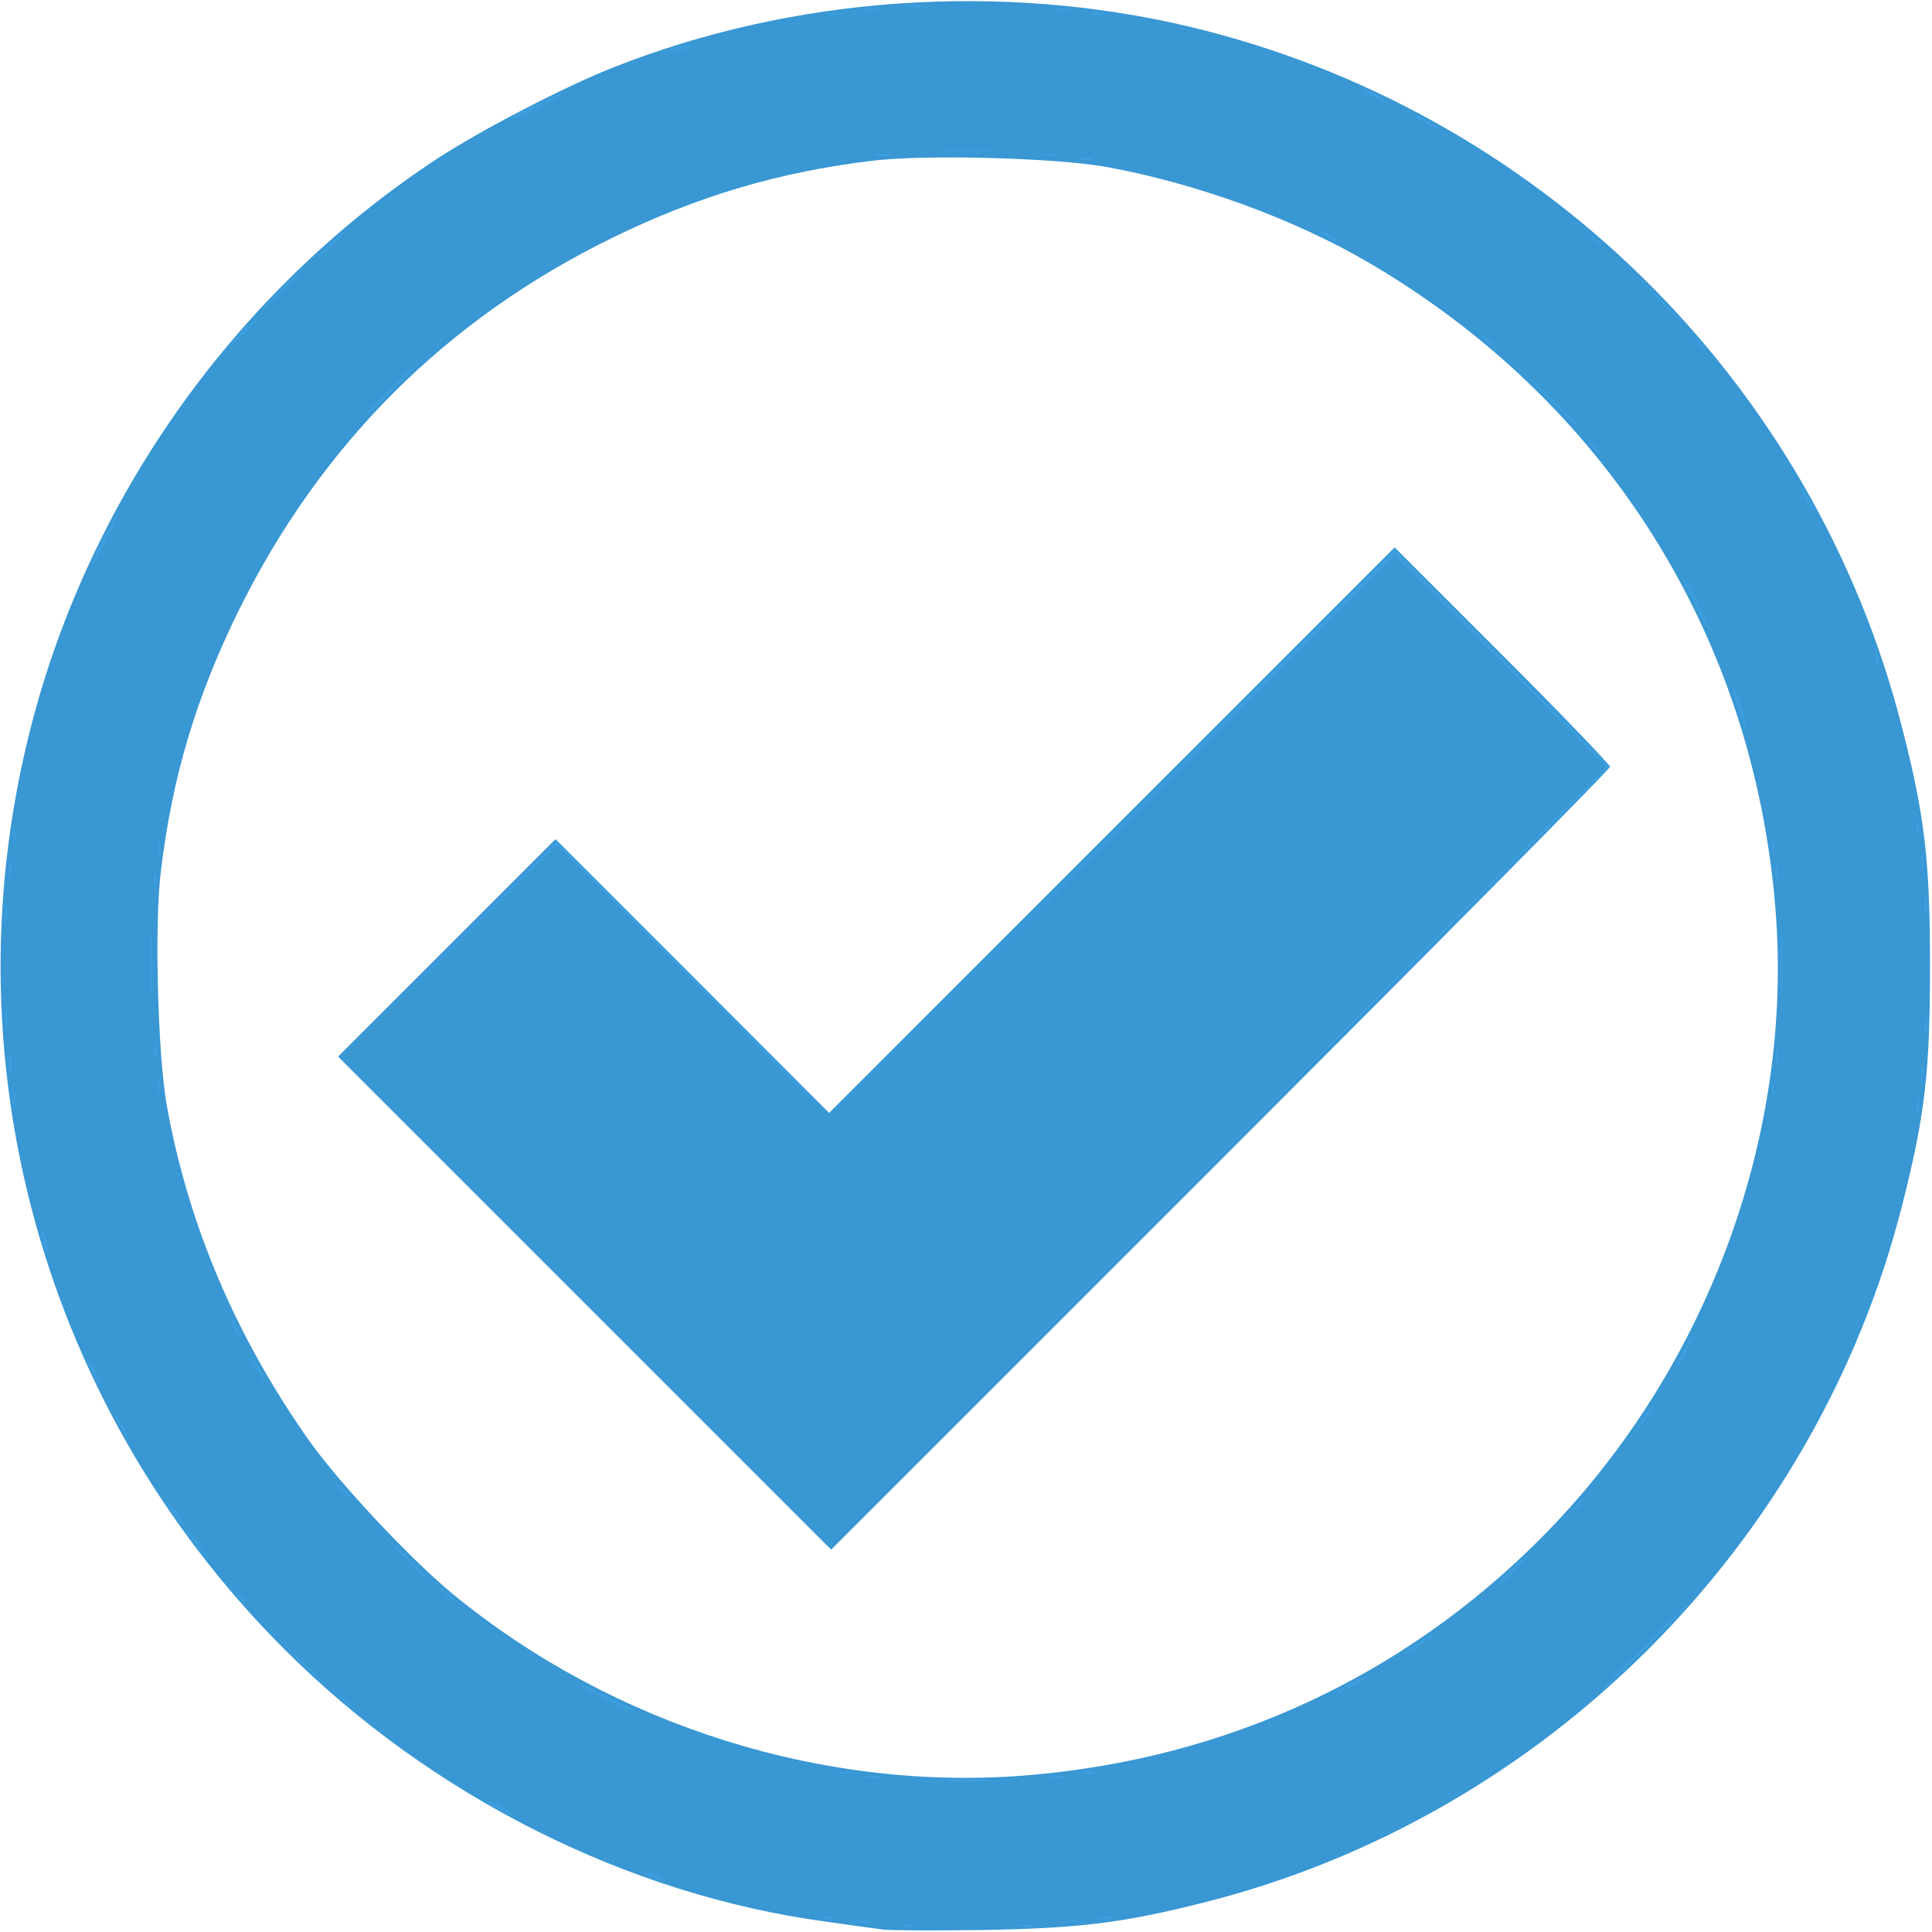
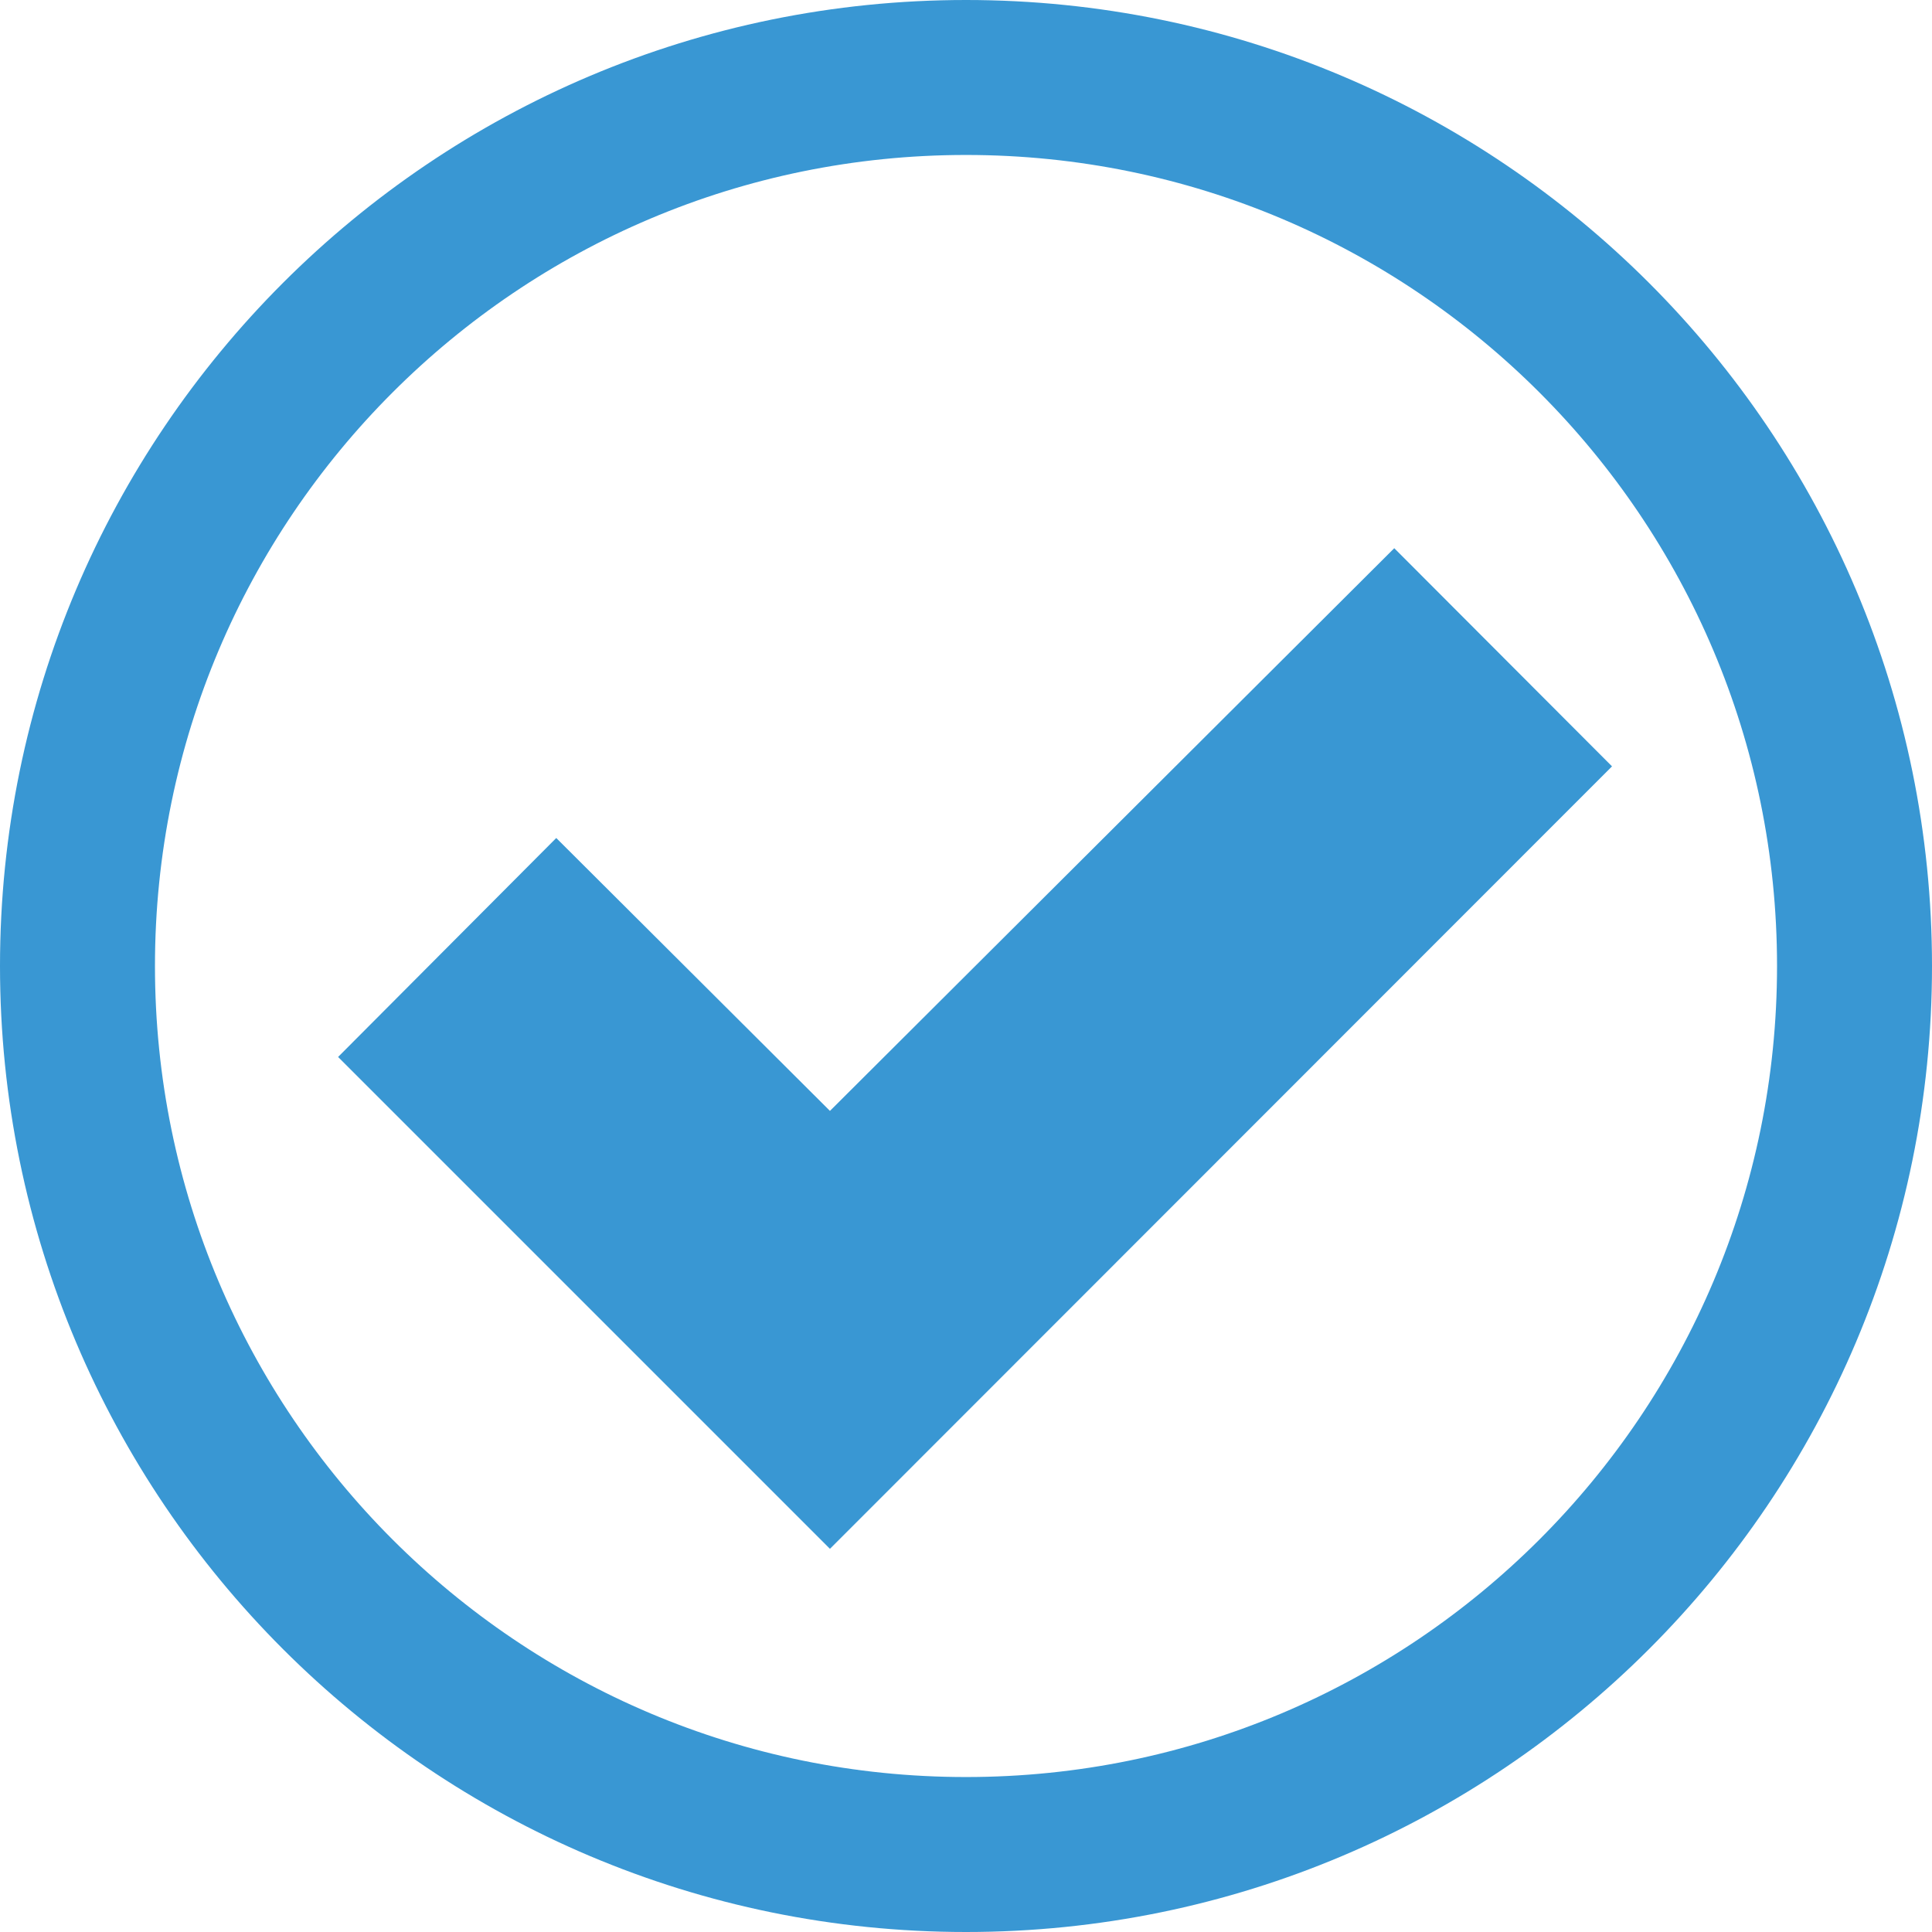
<svg xmlns="http://www.w3.org/2000/svg" width="480" height="480" viewBox="0 0 480 480">
-   <path fill="#3997d3" d="M219.5 479.4C217.8 479.2 211.3 478.3 205.0 477.4C155.7 470.7 106.9 446.1 70.5 409.6C8.6 347.6 -14.6 257.7 9.5 173.9C25.3 119.2 60.8 70.9 108.5 39.5C119.5 32.3 140.3 21.5 152.5 16.7C197.0 -0.9 248.6 -4.5 295.4 6.6C382.0 27.2 450.5 94.5 472.5 180.5C478.2 202.7 479.5 213.6 479.5 240.0C479.5 266.3 478.3 276.9 472.6 299.4C451.2 383.8 383.9 451.2 299.4 472.6C278.9 477.8 267.9 479.1 244.0 479.5C232.2 479.7 221.2 479.6 219.5 479.4ZM256.0 441.0C304.8 436.8 348.4 416.6 382.5 382.5C423.7 341.3 445.7 282.6 441.1 225.7C435.6 157.7 398.9 99.6 339.8 65.1C321.3 54.3 297.0 45.5 275.0 41.5C262.5 39.2 229.3 38.3 216.2 40.0C193.4 42.8 173.4 48.7 152.3 59.0C110.7 79.3 79.4 110.7 59.0 152.3C48.6 173.6 42.8 193.1 40.0 216.2C38.3 229.3 39.2 262.5 41.5 275.0C46.9 304.7 58.7 332.3 77.0 358.2C84.5 368.7 102.1 387.5 112.7 396.2C152.7 428.9 205.4 445.4 256.0 441.0ZM145.2 323.7L84.0 262.5L111.0 235.5L138.0 208.5L172.0 242.5L206.0 276.5L276.3 206.2L346.5 136.0L373.3 162.8C388.0 177.5 400.0 190.0 400.0 190.5C400.0 191.1 356.5 235.0 303.2 288.3L206.5 385.0L145.2 323.7Z" />
-   <path fill="#3c9edd" d="M223.8 478.3C225.0 478.1 226.8 478.1 227.8 478.3C228.7 478.6 227.7 478.8 225.5 478.7C223.3 478.7 222.5 478.5 223.8 478.3ZM253.2 478.3C254.2 478.1 255.8 478.1 256.8 478.3C257.7 478.6 256.9 478.8 255.0 478.8C253.1 478.8 252.3 478.6 253.2 478.3ZM211.8 477.3C213.0 477.1 214.8 477.1 215.8 477.3C216.7 477.6 215.7 477.8 213.5 477.7C211.3 477.7 210.5 477.5 211.8 477.3ZM264.8 477.3C266.0 477.1 267.8 477.1 268.8 477.3C269.7 477.6 268.7 477.8 266.5 477.7C264.3 477.7 263.5 477.5 264.8 477.3ZM204.3 476.3C205.2 476.1 206.6 476.1 207.3 476.3C207.9 476.6 207.2 476.8 205.5 476.8C203.8 476.8 203.3 476.6 204.3 476.3ZM273.3 476.3C274.2 476.1 275.6 476.1 276.3 476.3C276.9 476.6 276.1 476.8 274.5 476.8C272.9 476.8 272.3 476.6 273.3 476.3ZM161.0 466.0C159.2 464.8 160.8 464.8 163.5 466.0C164.8 466.6 165.0 466.9 164.0 466.9C163.2 466.9 161.8 466.5 161.0 466.0ZM123.8 449.4C120.0 447.4 120.2 446.6 124.0 448.5C125.7 449.4 127.0 450.3 127.0 450.5C127.0 451.2 126.9 451.1 123.8 449.4ZM231.2 442.3C236.1 442.1 243.9 442.1 248.8 442.3C253.6 442.4 249.6 442.6 240.0 442.6C230.4 442.6 226.4 442.4 231.2 442.3ZM215.2 441.3C216.2 441.1 217.8 441.1 218.8 441.3C219.7 441.6 218.9 441.8 217.0 441.8C215.1 441.8 214.3 441.6 215.2 441.3ZM261.2 441.3C262.2 441.1 263.8 441.1 264.8 441.3C265.7 441.6 264.9 441.8 263.0 441.8C261.1 441.8 260.3 441.6 261.2 441.3ZM208.3 440.3C209.2 440.1 210.6 440.1 211.3 440.3C211.9 440.6 211.2 440.8 209.5 440.8C207.8 440.8 207.3 440.6 208.3 440.3ZM269.3 440.3C270.2 440.1 271.6 440.1 272.3 440.3C272.9 440.6 272.1 440.8 270.5 440.8C268.9 440.8 268.3 440.6 269.3 440.3ZM149.8 421.9C146.6 420.3 144.0 418.7 144.0 418.5C144.0 418.0 155.9 423.7 156.9 424.6C158.2 425.8 154.7 424.5 149.8 421.9ZM83.9 421.2L81.5 418.5L84.2 420.9C86.8 423.2 87.5 424.0 86.7 424.0C86.5 424.0 85.3 422.8 83.9 421.2ZM332.0 420.5C332.0 420.3 333.8 419.1 336.0 418.0C338.2 416.9 340.0 416.2 340.0 416.5C340.0 416.7 338.2 417.9 336.0 419.0C333.8 420.1 332.0 420.8 332.0 420.5ZM408.5 409.0C414.5 402.9 419.7 398.0 420.0 398.0C420.2 398.0 415.5 402.9 409.5 409.0C403.5 415.1 398.3 420.0 398.0 420.0C397.8 420.0 402.5 415.1 408.5 409.0ZM71.0 409.2L62.5 400.5L71.2 409.0C79.4 416.9 80.5 418.0 79.7 418.0C79.6 418.0 75.6 414.1 71.0 409.2ZM349.0 410.7C349.0 410.5 350.9 409.0 353.2 407.5C355.6 405.9 357.0 405.3 356.3 406.1C355.1 407.6 349.0 411.4 349.0 410.7ZM57.9 395.2L55.5 392.5L58.2 394.9C60.8 397.2 61.5 398.0 60.7 398.0C60.5 398.0 59.3 396.8 57.9 395.2ZM109.9 395.2L107.5 392.5L110.2 394.9C112.8 397.2 113.5 398.0 112.7 398.0C112.5 398.0 111.3 396.8 109.9 395.2ZM375.5 390.0C377.6 387.8 379.6 386.0 379.9 386.0C380.2 386.0 378.6 387.8 376.5 390.0C374.4 392.2 372.4 394.0 372.1 394.0C371.8 394.0 373.4 392.2 375.5 390.0ZM97.0 383.2L87.5 373.5L97.2 383.0C106.3 391.8 107.5 393.0 106.7 393.0C106.6 393.0 102.2 388.6 97.0 383.2ZM49.9 385.2C47.0 381.8 45.8 380.0 46.3 380.0C46.5 380.0 48.0 381.6 49.4 383.5C52.2 387.1 52.5 388.4 49.9 385.2ZM302.3 287.5L399.0 190.5L372.8 164.2L346.5 138.0L276.5 207.8L206.5 277.5L276.5 207.0C315.0 168.3 346.5 136.6 346.5 136.5C346.5 136.5 358.5 148.7 373.2 163.5L400.0 190.5L302.7 287.5L205.5 384.5L302.3 287.5ZM389.0 376.8C393.1 372.3 394.0 371.5 394.0 372.3C394.0 372.5 391.9 374.6 389.2 377.0L384.5 381.5L389.0 376.8ZM43.0 376.0C41.8 374.4 41.1 373.0 41.4 373.0C41.6 373.0 42.8 374.4 44.0 376.0C45.2 377.6 45.9 379.0 45.6 379.0C45.4 379.0 44.2 377.6 43.0 376.0ZM83.9 369.2L81.5 366.5L84.2 368.9C86.8 371.2 87.5 372.0 86.7 372.0C86.5 372.0 85.3 370.8 83.9 369.2ZM29.5 354.0C28.6 352.4 28.2 351.0 28.4 351.0C28.7 351.0 29.6 352.4 30.5 354.0C31.4 355.6 31.8 357.0 31.6 357.0C31.3 357.0 30.4 355.6 29.5 354.0ZM407.5 353.2C409.0 350.9 410.5 349.0 410.7 349.0C411.4 349.0 407.6 355.1 406.1 356.3C405.3 357.0 405.9 355.6 407.5 353.2ZM23.2 341.5C21.5 337.8 21.8 337.0 23.6 340.3C24.5 341.9 25.0 343.4 24.7 343.6C24.5 343.8 23.8 342.9 23.2 341.5ZM63.5 340.0C62.6 338.4 62.2 337.0 62.4 337.0C62.7 337.0 63.6 338.4 64.5 340.0C65.4 341.6 65.8 343.0 65.6 343.0C65.3 343.0 64.4 341.6 63.5 340.0ZM418.0 336.0C419.1 333.8 420.3 332.0 420.5 332.0C420.8 332.0 420.1 333.8 419.0 336.0C417.9 338.2 416.7 340.0 416.5 340.0C416.2 340.0 416.9 338.2 418.0 336.0ZM58.0 329.9C57.3 328.8 57.0 327.6 57.3 327.4C57.5 327.2 58.2 328.1 58.8 329.5C60.2 332.5 59.5 332.8 58.0 329.9ZM10.6 308.4C10.2 307.0 10.1 305.6 10.3 305.3C10.6 305.1 11.1 306.1 11.4 307.6C11.8 309.0 11.9 310.4 11.7 310.7C11.4 310.9 10.9 309.9 10.6 308.4ZM476.2 274.5C476.2 272.9 476.4 272.3 476.7 273.3C476.9 274.2 476.9 275.6 476.7 276.3C476.4 276.9 476.2 276.1 476.2 274.5ZM171.5 243.0L138.5 210.0L111.5 236.8L84.5 263.5L111.5 236.2L138.5 209.0L171.7 242.2C190.0 260.5 205.0 275.6 205.0 275.7C205.0 276.4 202.2 273.7 171.5 243.0ZM3.2 272.5C3.2 270.9 3.4 270.3 3.7 271.3C3.9 272.2 3.9 273.6 3.7 274.3C3.4 274.9 3.2 274.1 3.2 272.5ZM440.2 270.5C440.2 268.9 440.4 268.3 440.7 269.3C440.9 270.2 440.9 271.6 440.7 272.3C440.4 272.9 440.2 272.1 440.2 270.5ZM39.2 269.5C39.2 267.9 39.4 267.3 39.7 268.3C39.9 269.2 39.9 270.6 39.7 271.3C39.4 271.9 39.2 271.1 39.2 269.5ZM477.3 266.5C477.3 264.3 477.5 263.5 477.7 264.8C477.9 266.0 477.9 267.8 477.7 268.8C477.4 269.7 477.2 268.7 477.3 266.5ZM2.3 264.0C2.3 261.5 2.5 260.5 2.7 261.8C2.9 263.0 2.9 265.0 2.7 266.2C2.5 267.5 2.3 266.5 2.3 264.0ZM441.2 263.0C441.2 261.1 441.4 260.3 441.7 261.2C441.9 262.2 441.9 263.8 441.7 264.8C441.4 265.7 441.2 264.9 441.2 263.0ZM38.2 261.0C38.2 259.1 38.4 258.3 38.7 259.2C38.9 260.2 38.9 261.8 38.7 262.8C38.4 263.7 38.2 262.9 38.2 261.0ZM478.2 255.0C478.2 253.1 478.4 252.3 478.7 253.2C478.9 254.2 478.9 255.8 478.7 256.8C478.4 257.7 478.2 256.9 478.2 255.0ZM442.4 240.0C442.4 230.4 442.6 226.4 442.7 231.2C442.9 236.1 442.9 243.9 442.7 248.8C442.6 253.6 442.4 249.6 442.4 240.0ZM1.2 253.0C1.2 251.1 1.4 250.3 1.7 251.2C1.9 252.2 1.9 253.8 1.7 254.8C1.4 255.7 1.2 254.9 1.2 253.0ZM37.4 240.0C37.4 232.6 37.5 229.5 37.7 233.2C37.9 237.0 37.9 243.0 37.7 246.8C37.5 250.5 37.4 247.4 37.4 240.0ZM1.2 227.0C1.2 225.1 1.4 224.3 1.7 225.2C1.9 226.2 1.9 227.8 1.7 228.8C1.4 229.7 1.2 228.9 1.2 227.0ZM478.2 225.0C478.2 223.1 478.4 222.3 478.7 223.2C478.9 224.2 478.9 225.8 478.7 226.8C478.4 227.7 478.2 226.9 478.2 225.0ZM38.2 219.0C38.2 217.1 38.4 216.3 38.7 217.2C38.9 218.2 38.9 219.8 38.7 220.8C38.4 221.7 38.2 220.9 38.2 219.0ZM2.3 216.0C2.3 213.5 2.5 212.5 2.7 213.8C2.9 215.0 2.9 217.0 2.7 218.2C2.5 219.5 2.3 218.5 2.3 216.0ZM441.2 217.0C441.2 215.1 441.4 214.3 441.7 215.2C441.9 216.2 441.9 217.8 441.7 218.8C441.4 219.7 441.2 218.9 441.2 217.0ZM477.3 213.5C477.3 211.3 477.5 210.5 477.7 211.8C477.9 213.0 477.9 214.8 477.7 215.8C477.4 216.7 477.2 215.7 477.3 213.5ZM39.2 210.5C39.2 208.8 39.4 208.3 39.7 209.3C39.9 210.2 39.9 211.6 39.7 212.3C39.4 212.9 39.2 212.2 39.2 210.5ZM440.2 209.5C440.2 207.8 440.4 207.3 440.7 208.3C440.9 209.2 440.9 210.6 440.7 211.3C440.4 211.9 440.2 211.2 440.2 209.5ZM3.2 207.5C3.2 205.8 3.4 205.3 3.7 206.3C3.9 207.2 3.9 208.6 3.7 209.3C3.4 209.9 3.2 209.2 3.2 207.5ZM476.2 205.5C476.2 203.8 476.4 203.3 476.7 204.3C476.9 205.2 476.9 206.6 476.7 207.3C476.4 207.9 476.2 207.2 476.2 205.5ZM431.7 175.8C430.8 172.9 430.2 170.4 430.4 170.2C430.6 170.0 431.6 172.2 432.5 175.0C433.4 177.8 434.0 180.3 433.8 180.5C433.6 180.8 432.6 178.6 431.7 175.8ZM466.1 164.3C466.0 163.7 465.7 162.3 465.4 161.3C464.9 159.6 464.9 159.6 466.0 161.3C466.6 162.3 466.9 163.6 466.6 164.3C466.3 165.2 466.1 165.2 466.1 164.3ZM421.2 150.5C419.5 146.9 418.2 144.0 418.5 144.0C419.2 144.0 425.2 156.1 424.8 156.6C424.6 156.8 423.0 154.0 421.2 150.5ZM23.0 139.6C23.0 138.6 29.0 127.0 29.5 127.0C29.8 127.0 28.6 129.8 26.9 133.2C23.6 139.8 23.0 140.8 23.0 139.6ZM448.5 124.0C447.6 122.3 447.2 121.0 447.4 121.0C447.7 121.0 448.6 122.3 449.5 124.0C450.4 125.7 450.8 127.0 450.6 127.0C450.3 127.0 449.4 125.7 448.5 124.0ZM394.9 110.2L392.5 107.5L395.2 109.9C397.8 112.2 398.5 113.0 397.7 113.0C397.5 113.0 396.3 111.8 394.9 110.2ZM382.5 96.8L373.5 87.5L382.8 96.5C387.8 101.4 392.0 105.6 392.0 105.7C392.0 106.5 390.8 105.3 382.5 96.8ZM96.5 97.0C100.3 93.2 103.7 90.0 103.9 90.0C104.2 90.0 101.3 93.2 97.5 97.0C93.7 100.8 90.3 104.0 90.1 104.0C89.8 104.0 92.7 100.8 96.5 97.0ZM368.9 84.2L366.5 81.5L369.2 83.9C370.8 85.3 372.0 86.5 372.0 86.7C372.0 87.5 371.2 86.8 368.9 84.2ZM420.9 84.2L418.5 81.5L421.2 83.9C423.8 86.2 424.5 87.0 423.7 87.0C423.5 87.0 422.3 85.8 420.9 84.2ZM60.0 82.5C61.9 80.6 63.6 79.0 63.9 79.0C64.2 79.0 62.9 80.6 61.0 82.5C59.1 84.4 57.4 86.0 57.1 86.0C56.8 86.0 58.1 84.4 60.0 82.5ZM409.0 71.2L400.5 62.5L409.2 71.0C414.1 75.6 418.0 79.6 418.0 79.7C418.0 80.5 416.9 79.4 409.0 71.2ZM70.0 71.5C73.0 68.5 75.7 66.0 75.9 66.0C76.2 66.0 74.0 68.5 71.0 71.5C68.0 74.5 65.3 77.0 65.1 77.0C64.8 77.0 67.0 74.5 70.0 71.5ZM82.0 60.5C83.9 58.6 85.6 57.0 85.9 57.0C86.2 57.0 84.9 58.6 83.0 60.5C81.1 62.4 79.4 64.0 79.1 64.0C78.8 64.0 80.1 62.4 82.0 60.5ZM394.9 58.2L392.5 55.5L395.2 57.9C396.8 59.3 398.0 60.5 398.0 60.7C398.0 61.5 397.2 60.8 394.9 58.2ZM329.0 58.5C327.6 57.7 327.0 57.1 327.6 57.0C328.1 57.0 329.5 57.7 330.6 58.5C333.0 60.3 332.2 60.4 329.0 58.5ZM268.3 39.3C269.2 39.1 270.6 39.1 271.3 39.3C271.9 39.6 271.1 39.8 269.5 39.8C267.9 39.8 267.3 39.6 268.3 39.3ZM217.2 38.3C218.2 38.1 219.8 38.1 220.8 38.3C221.7 38.6 220.9 38.8 219.0 38.8C217.1 38.8 216.3 38.6 217.2 38.3ZM259.2 38.3C260.2 38.1 261.8 38.1 262.8 38.3C263.7 38.6 262.9 38.8 261.0 38.8C259.1 38.8 258.3 38.6 259.2 38.3ZM233.2 37.3C237.0 37.1 243.0 37.1 246.8 37.3C250.5 37.5 247.4 37.6 240.0 37.6C232.6 37.6 229.5 37.5 233.2 37.3ZM353.8 30.4C350.0 28.4 350.2 27.6 354.0 29.5C355.6 30.4 357.0 31.3 357.0 31.5C357.0 32.2 356.9 32.1 353.8 30.4ZM127.0 29.5C127.0 28.8 139.1 22.8 139.6 23.2C139.8 23.4 137.0 25.0 133.5 26.8C129.9 28.5 127.0 29.8 127.0 29.5ZM340.0 23.5C338.6 22.7 337.9 22.1 338.5 22.1C339.1 22.1 340.6 22.7 342.0 23.5C343.4 24.3 344.1 24.9 343.5 24.9C342.9 24.9 341.4 24.3 340.0 23.5ZM167.5 12.0C168.6 11.5 170.2 11.1 171.0 11.1C171.9 11.1 171.8 11.5 170.5 12.0C169.4 12.5 167.8 12.9 167.0 12.9C166.1 12.9 166.2 12.5 167.5 12.0ZM206.3 3.3C207.2 3.1 208.6 3.1 209.3 3.3C209.9 3.6 209.2 3.8 207.5 3.8C205.8 3.8 205.3 3.6 206.3 3.3ZM271.3 3.3C272.2 3.1 273.6 3.1 274.3 3.3C274.9 3.6 274.1 3.8 272.5 3.8C270.9 3.8 270.3 3.6 271.3 3.3ZM213.8 2.3C215.0 2.1 217.0 2.1 218.2 2.3C219.5 2.5 218.5 2.7 216.0 2.7C213.5 2.7 212.5 2.5 213.8 2.3ZM261.8 2.3C263.0 2.1 265.0 2.1 266.2 2.3C267.5 2.5 266.5 2.7 264.0 2.7C261.5 2.7 260.5 2.5 261.8 2.3ZM225.2 1.3C226.2 1.1 227.8 1.1 228.8 1.3C229.7 1.6 228.9 1.8 227.0 1.8C225.1 1.8 224.3 1.6 225.2 1.3Z" />
+   <circle cx="240" cy="240" r="220.75" fill="none" stroke="#3997d3" stroke-width="38.5" />
+   <path fill="#3997d3" d="M84 262.6L138.2 208.2L206.2 276L346.4 136.2L400.5 190.4L206.2 384.8Z" />
</svg>
